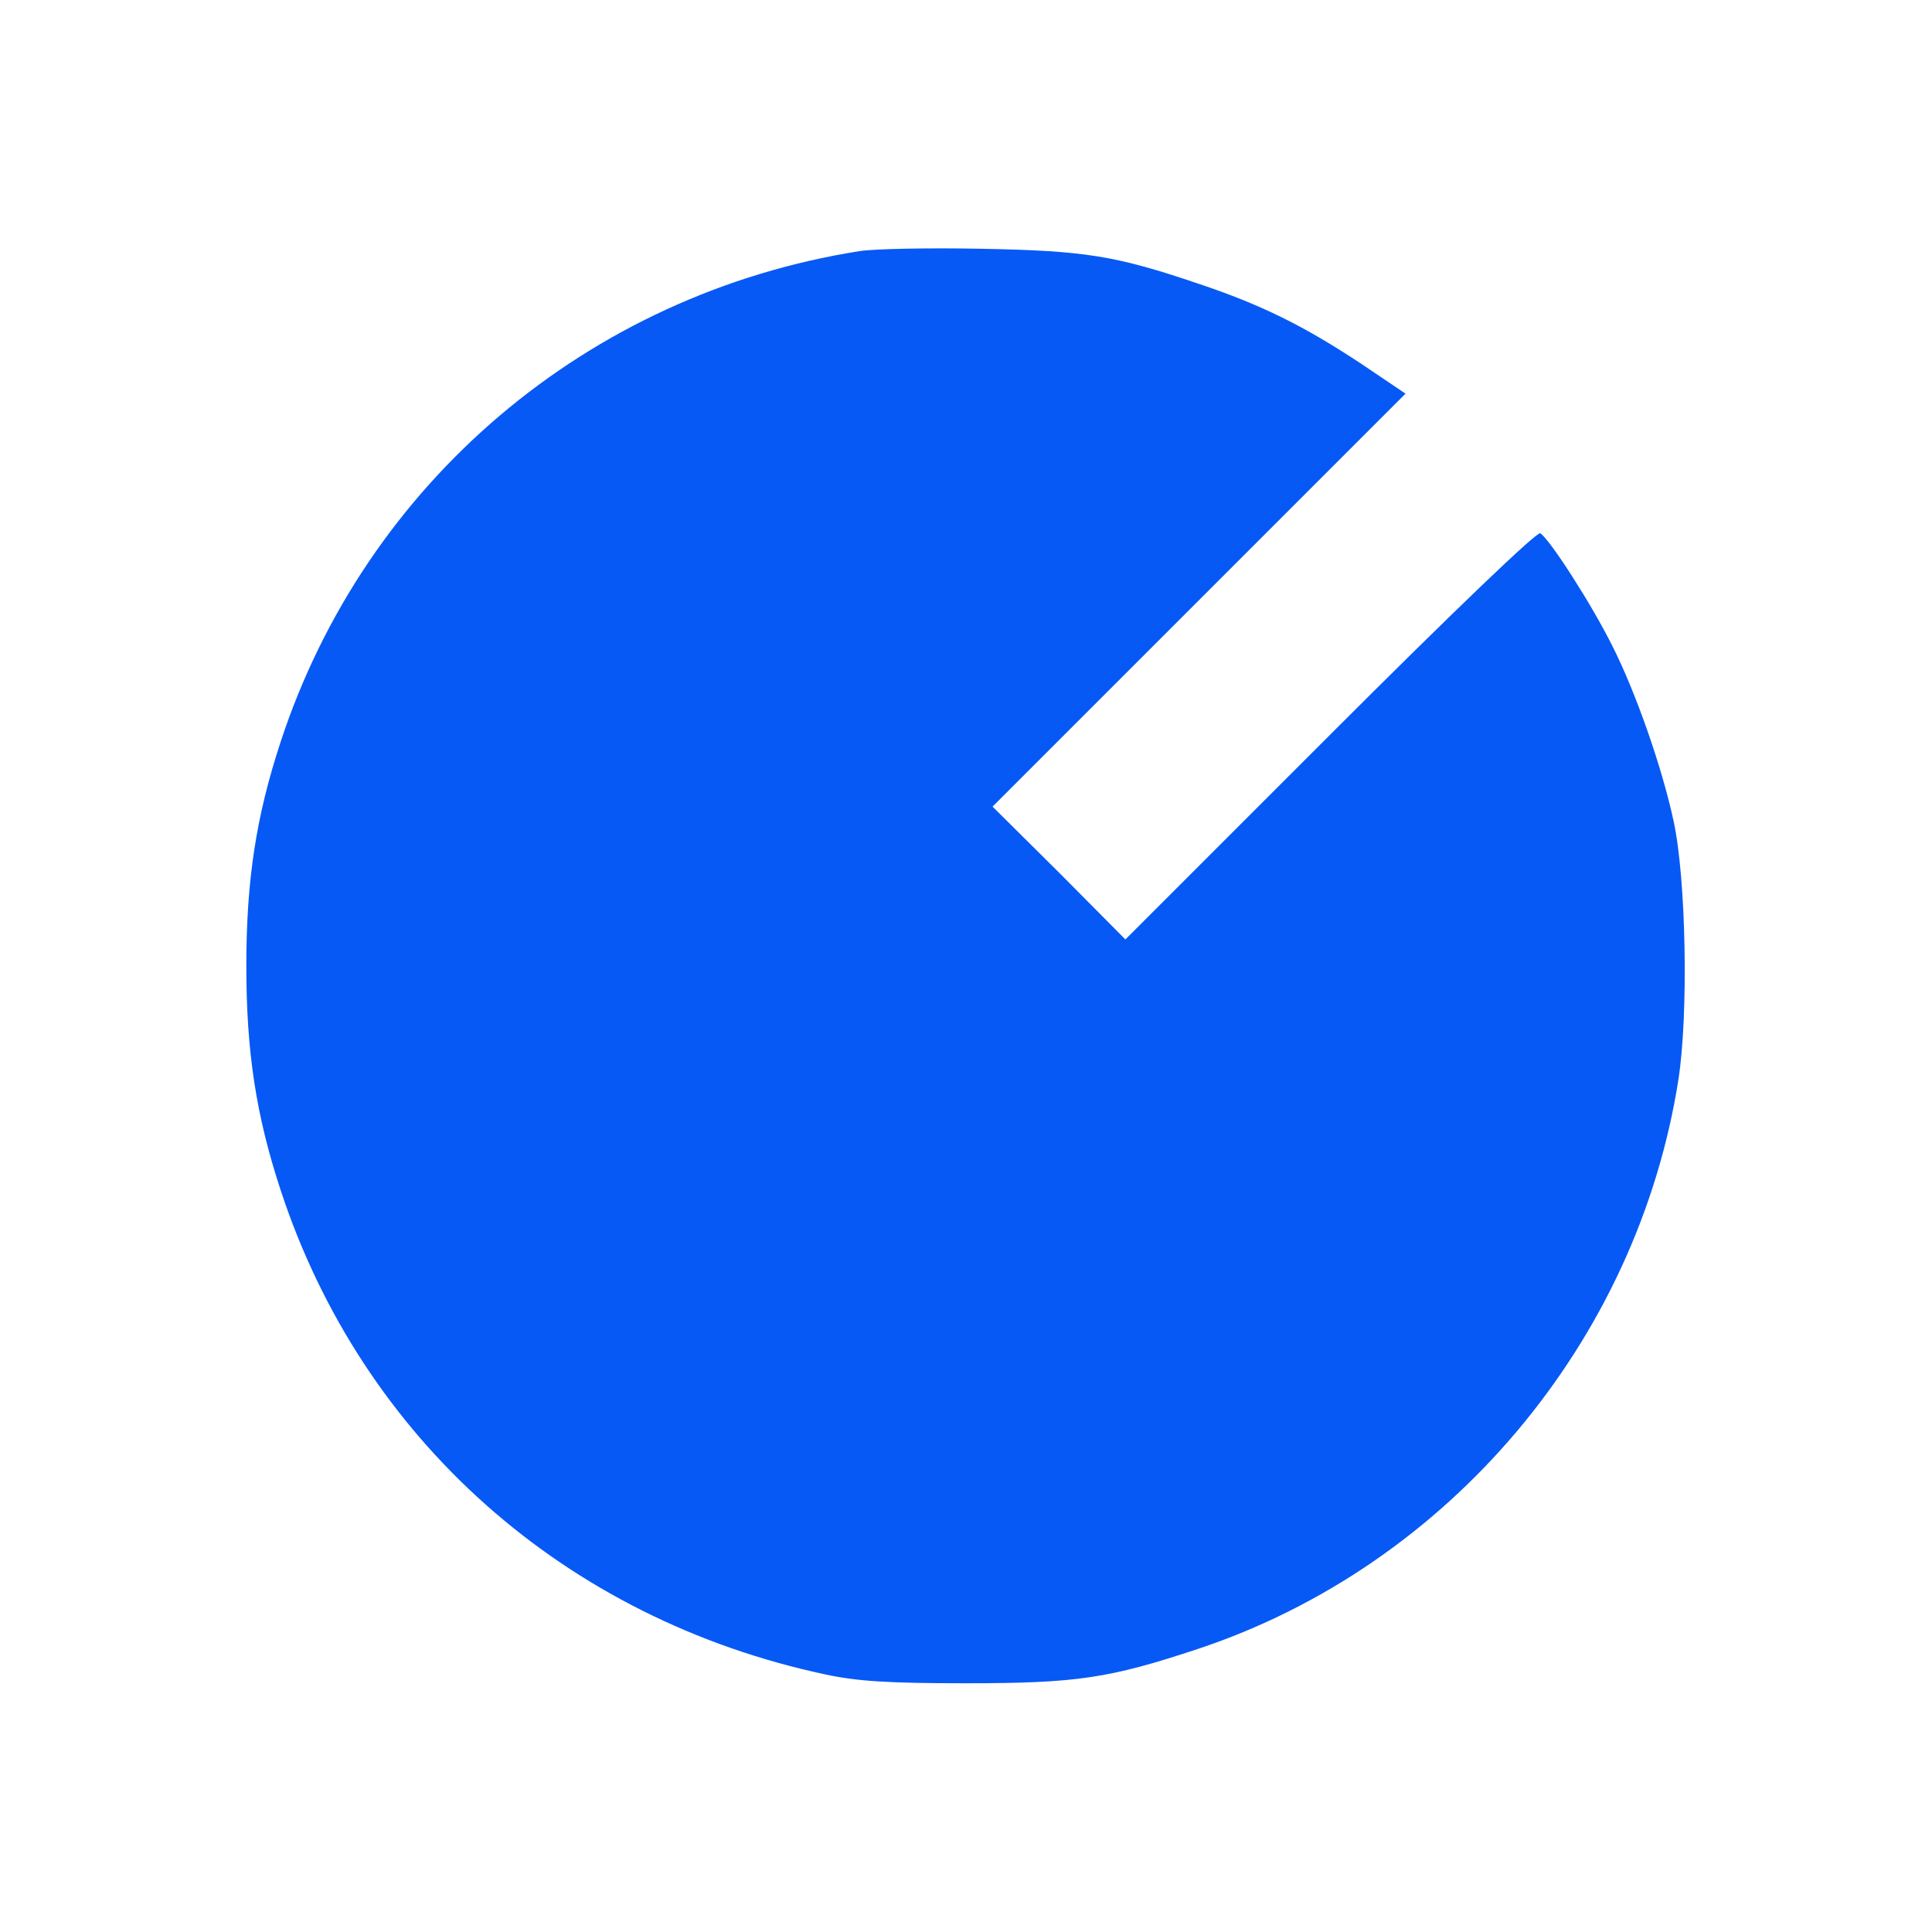
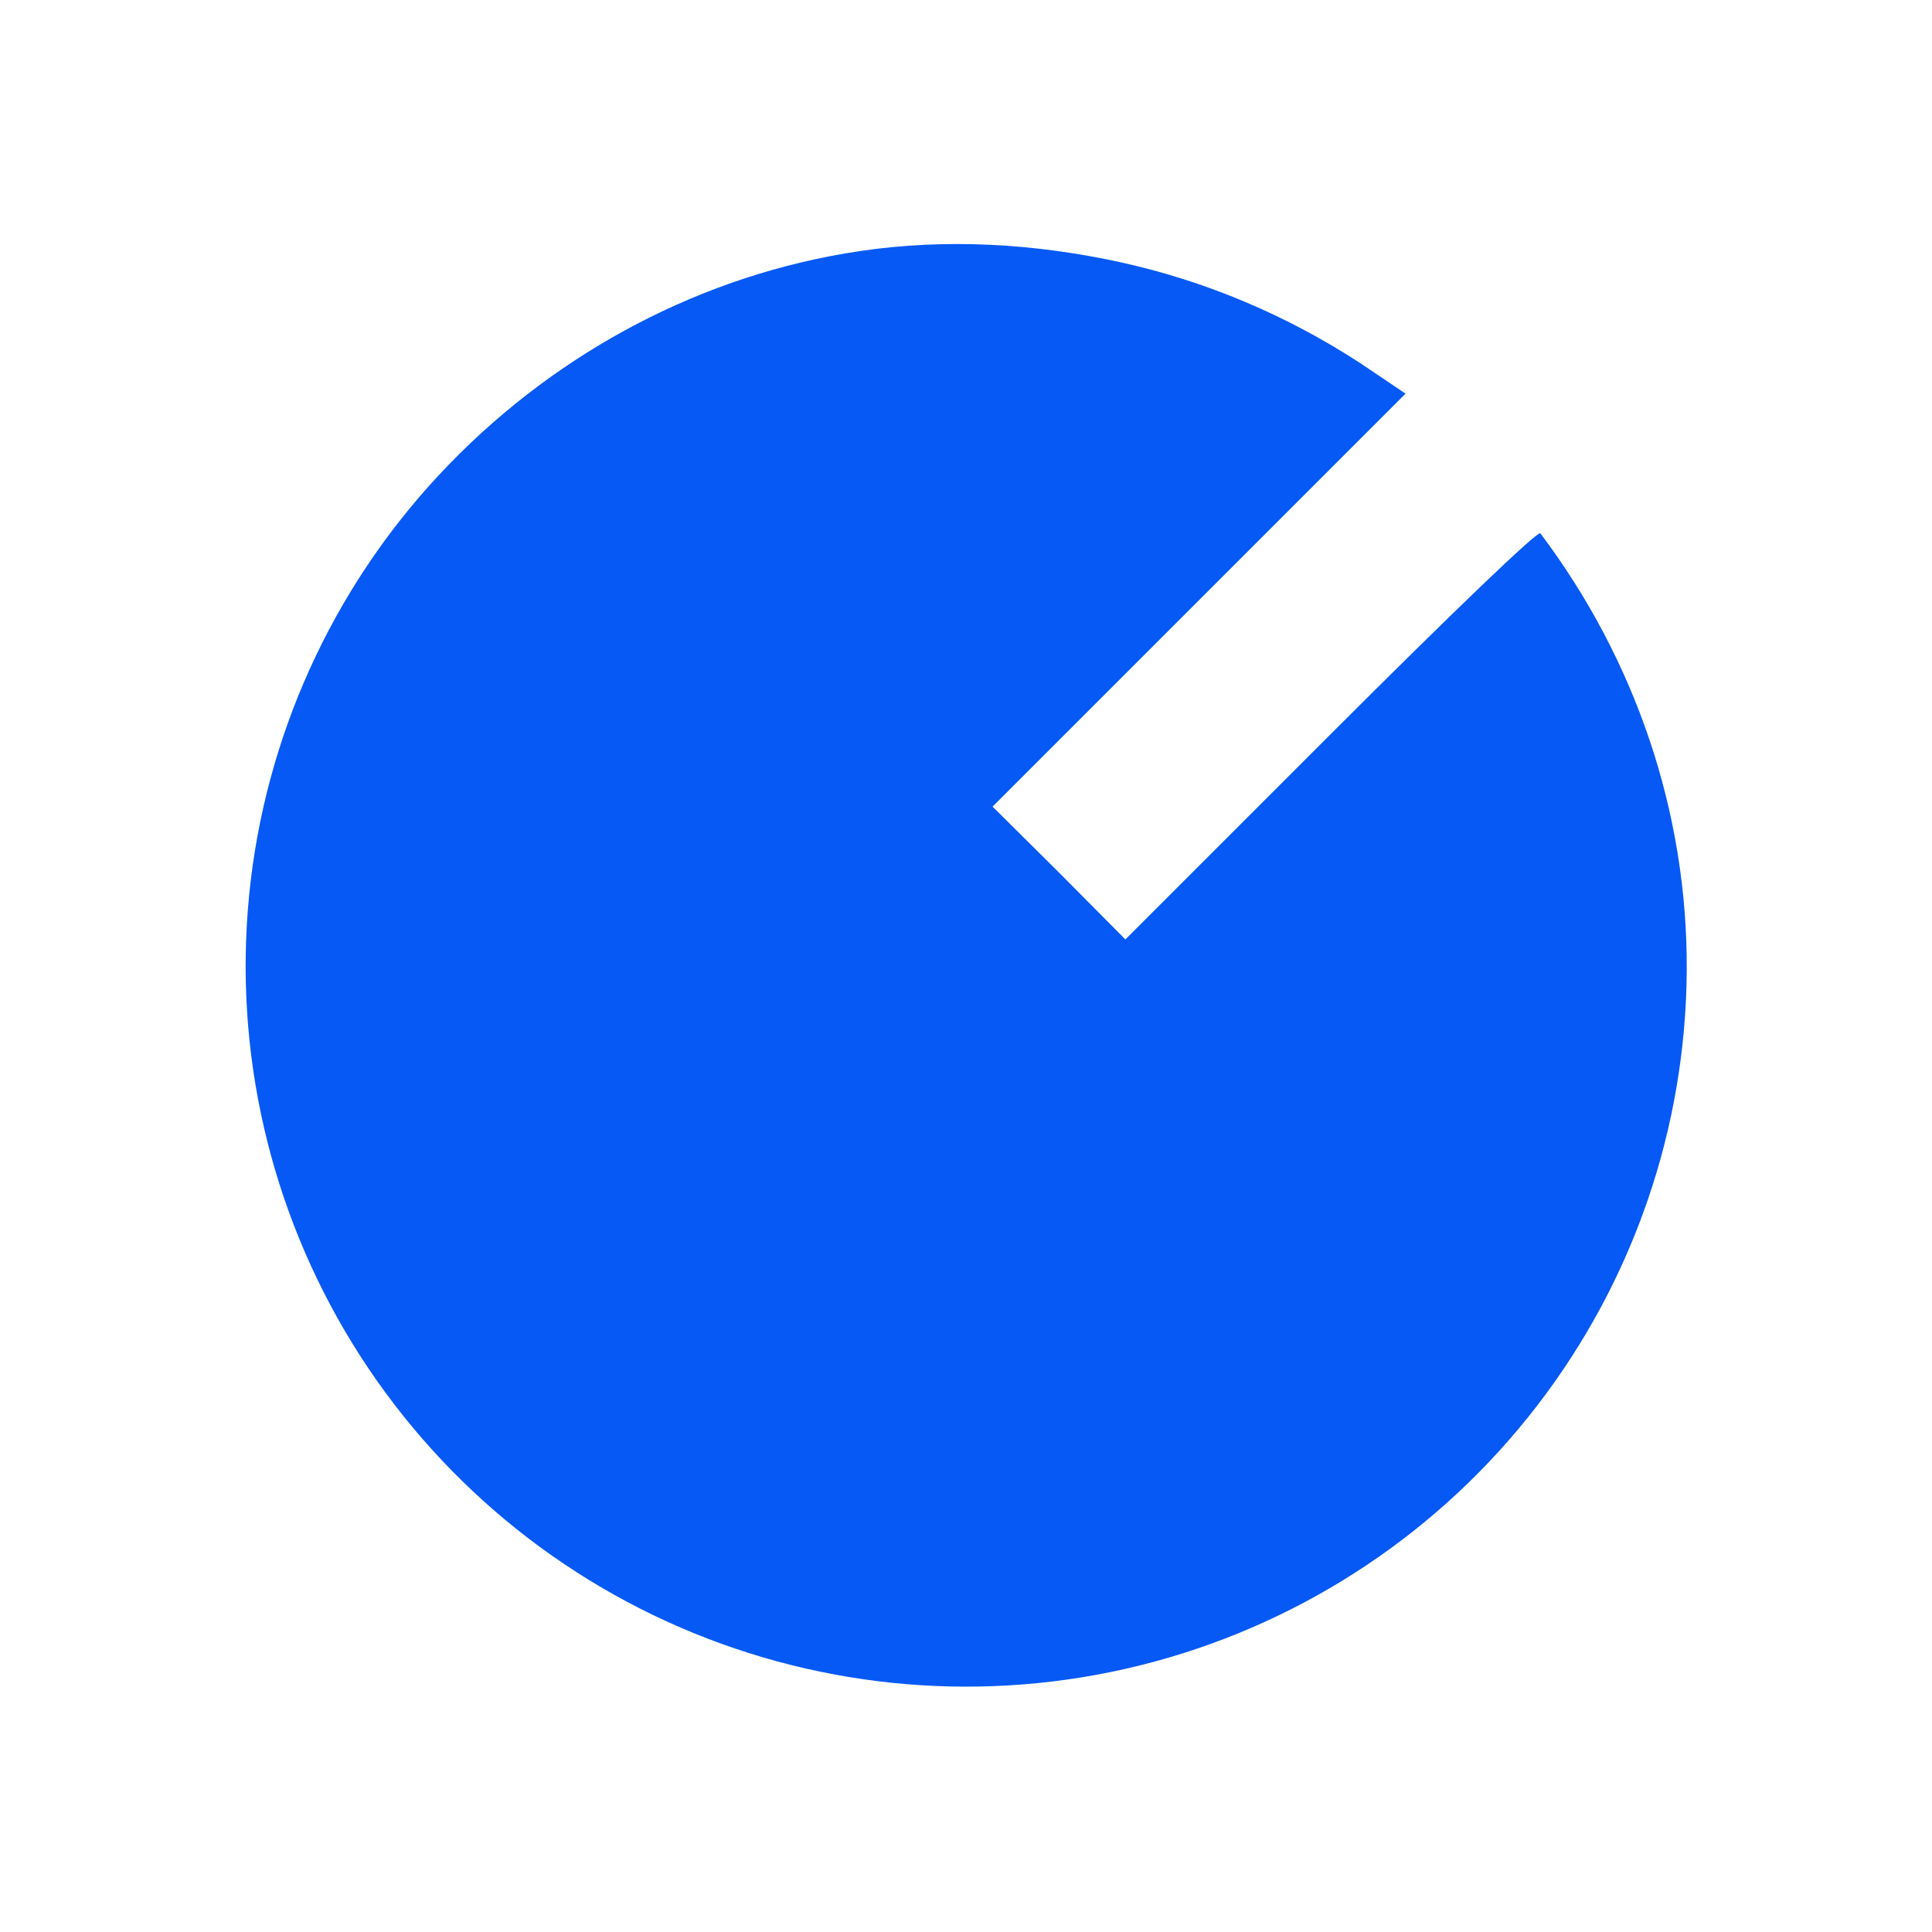
<svg xmlns="http://www.w3.org/2000/svg" version="1.0" width="400pt" height="400pt" viewBox="0 0 400 400" preserveAspectRatio="xMidYMid meet">
  <g transform="translate(0,400) scale(0.1,-0.1)" fill="#0759F5" stroke="none">
-     <path d="M1779 3480 c-562 -89 -1022 -479 -1198 -1016 -51 -155 -71 -287 -71 -464 0 -177 20 -309 71 -464 169 -515 588 -888 1129 -1003 66 -14 130 -18 290 -18 229 0 296 10 480 71 520 173 910 636 995 1179 21 135 16 416 -10 535 -24 112 -79 268 -126 361 -43 87 -130 222 -150 235 -7 4 -180 -162 -435 -417 l-424 -424 -137 138 -138 137 428 428 427 427 -92 62 c-118 78 -206 122 -338 166 -171 58 -234 68 -450 72 -107 2 -220 0 -251 -5z" />
+     <path d="M1779 3480 C1455.9 3431.7 1158.4 3273.9 930.7 3039.6 C703 2805.4 558.4 2502.8 519.3 2178.4 C480.2 1854 548.7 1525.8 714.2 1244.1 C879.7 962.4 1133.2 742.8 1435.6 619.1 C1738 495.4 2072.6 474.3 2388.1 559.2 C2703.6 644.2 2982.5 830.3 3182 1089.1 C3381.5 1347.9 3490.5 1665 3492.2 1991.7 C3494 2318.4 3385.6 2635.1 3189 2896 C3182 2900 3009 2734 2754 2479 L2330 2055 L2193 2193 L2055 2330 L2483 2758 L2910 3185 L2818 3247 C2666.2 3346.4 2496.8 3418.3 2319.5 3457.1 C2142.3 3495.9 1958.5 3506.8 1779 3480 Z" />
  </g>
</svg>
